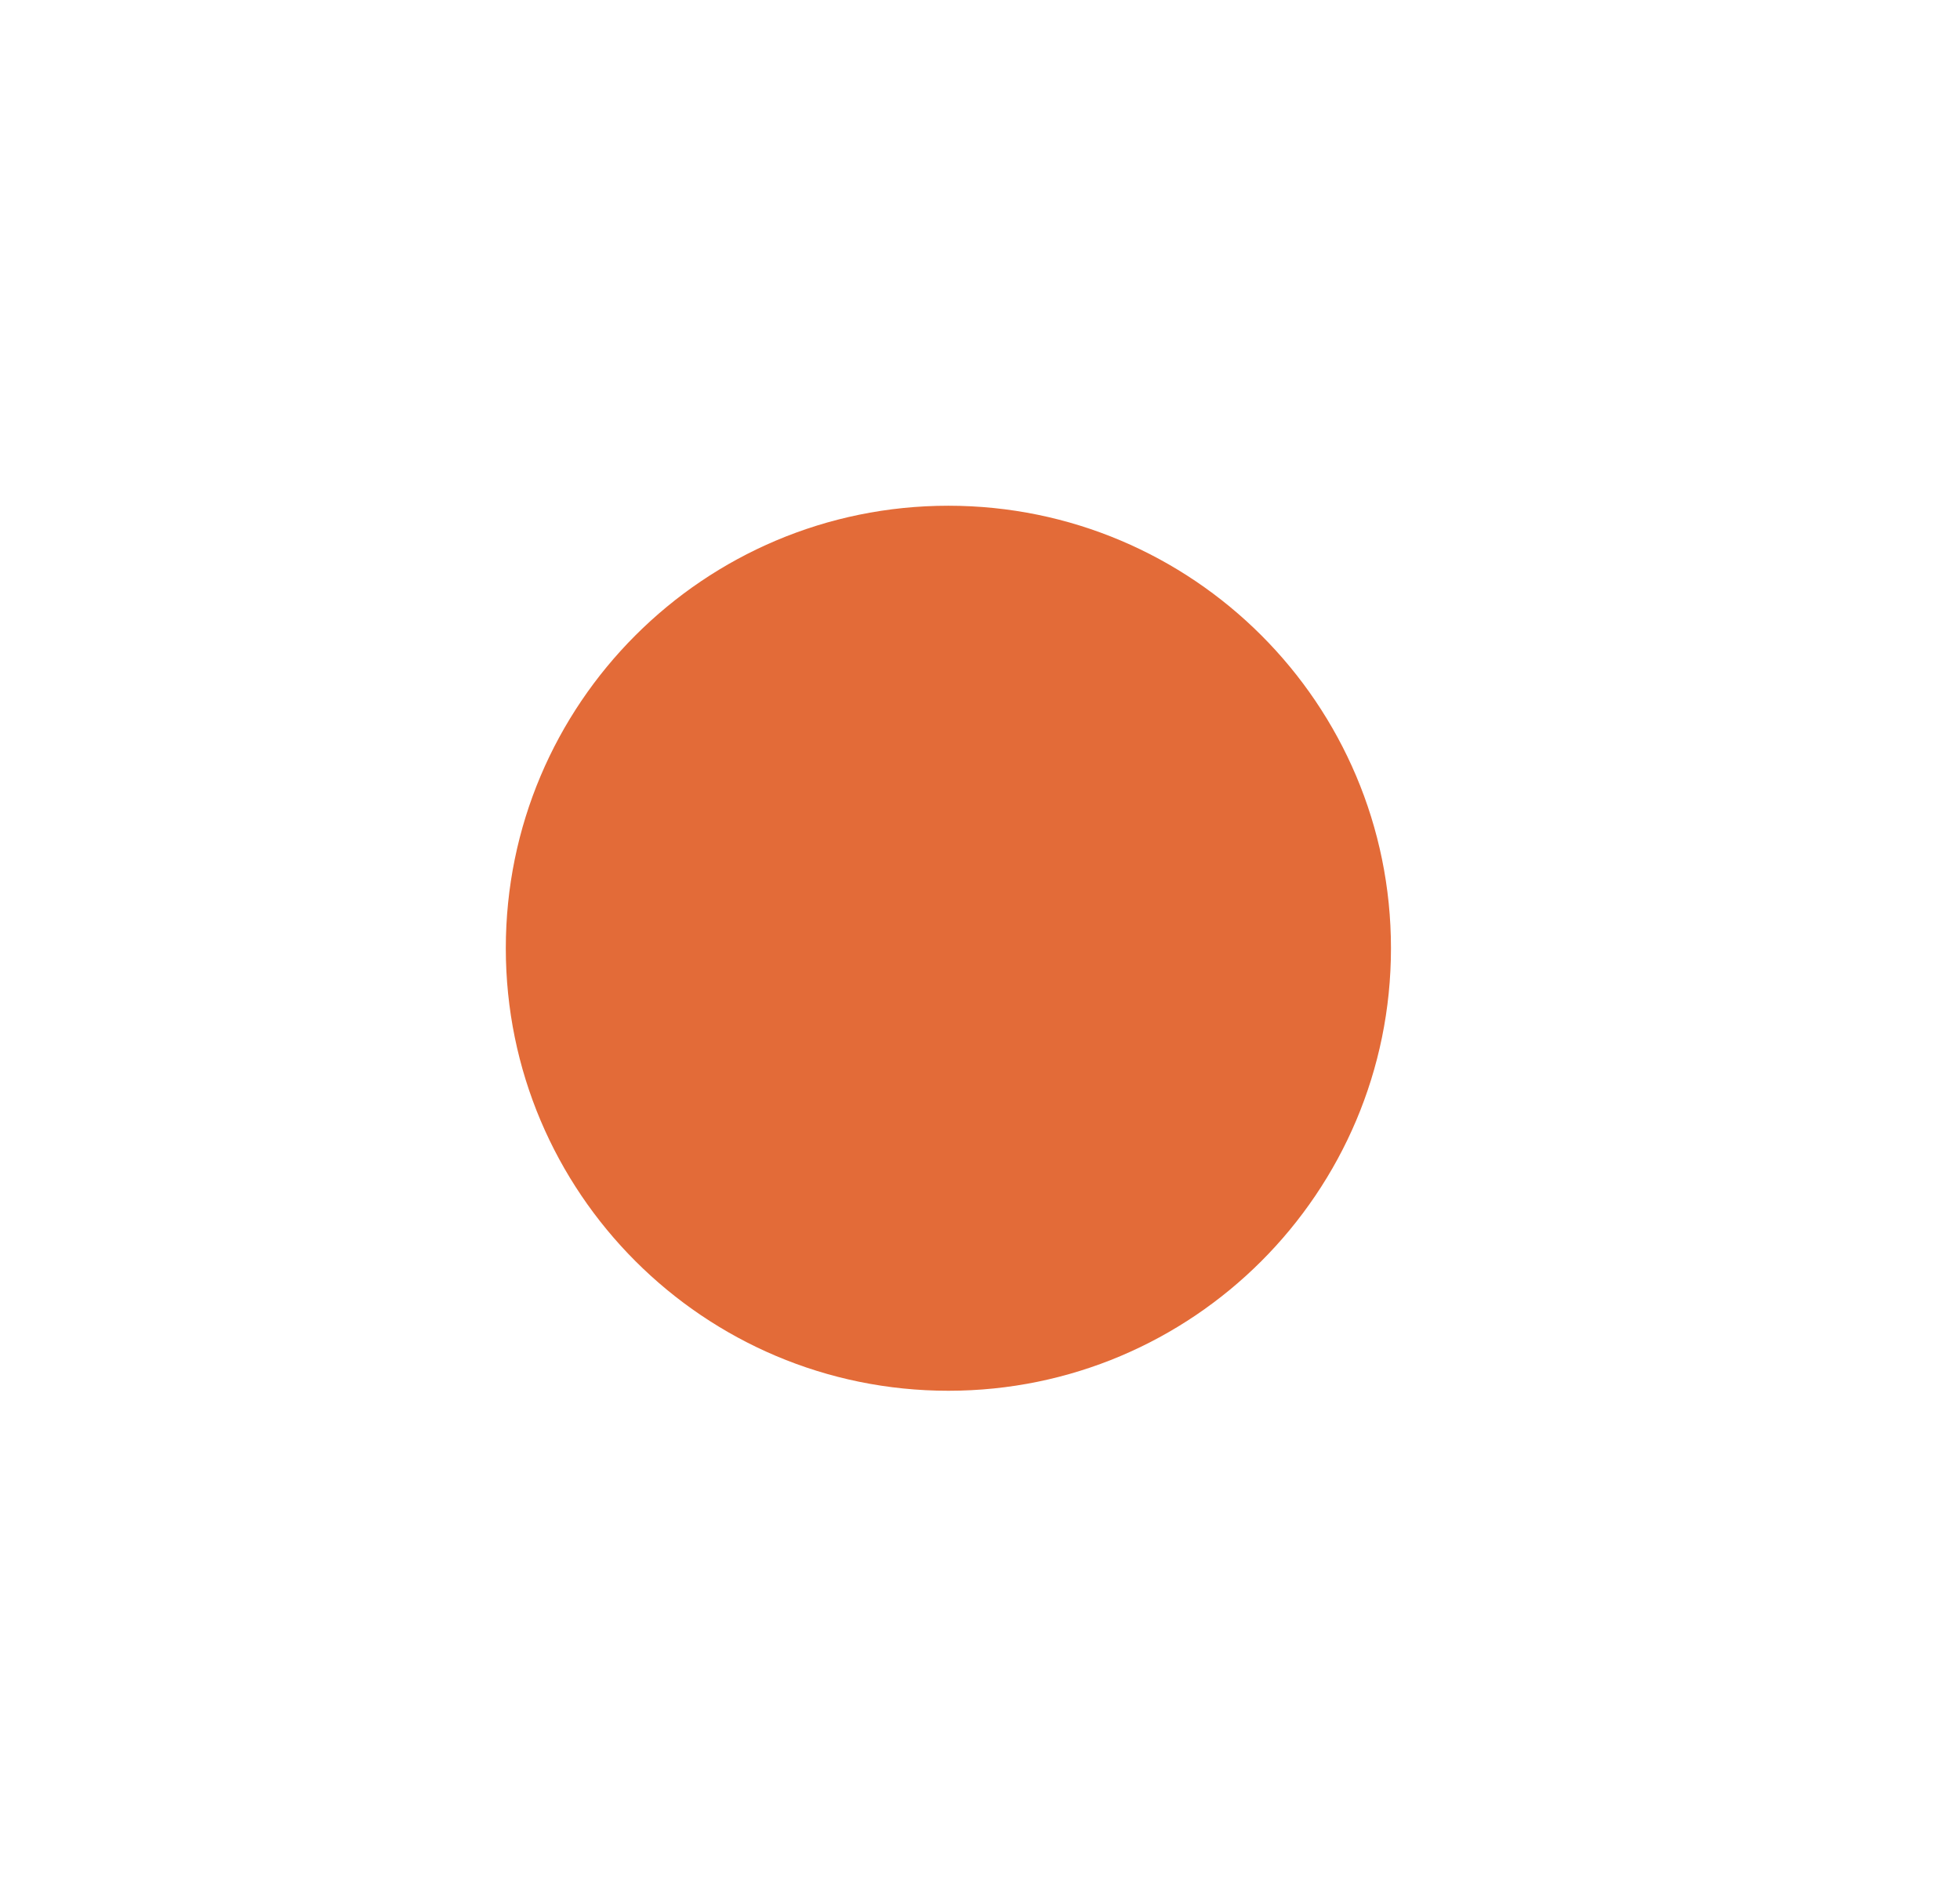
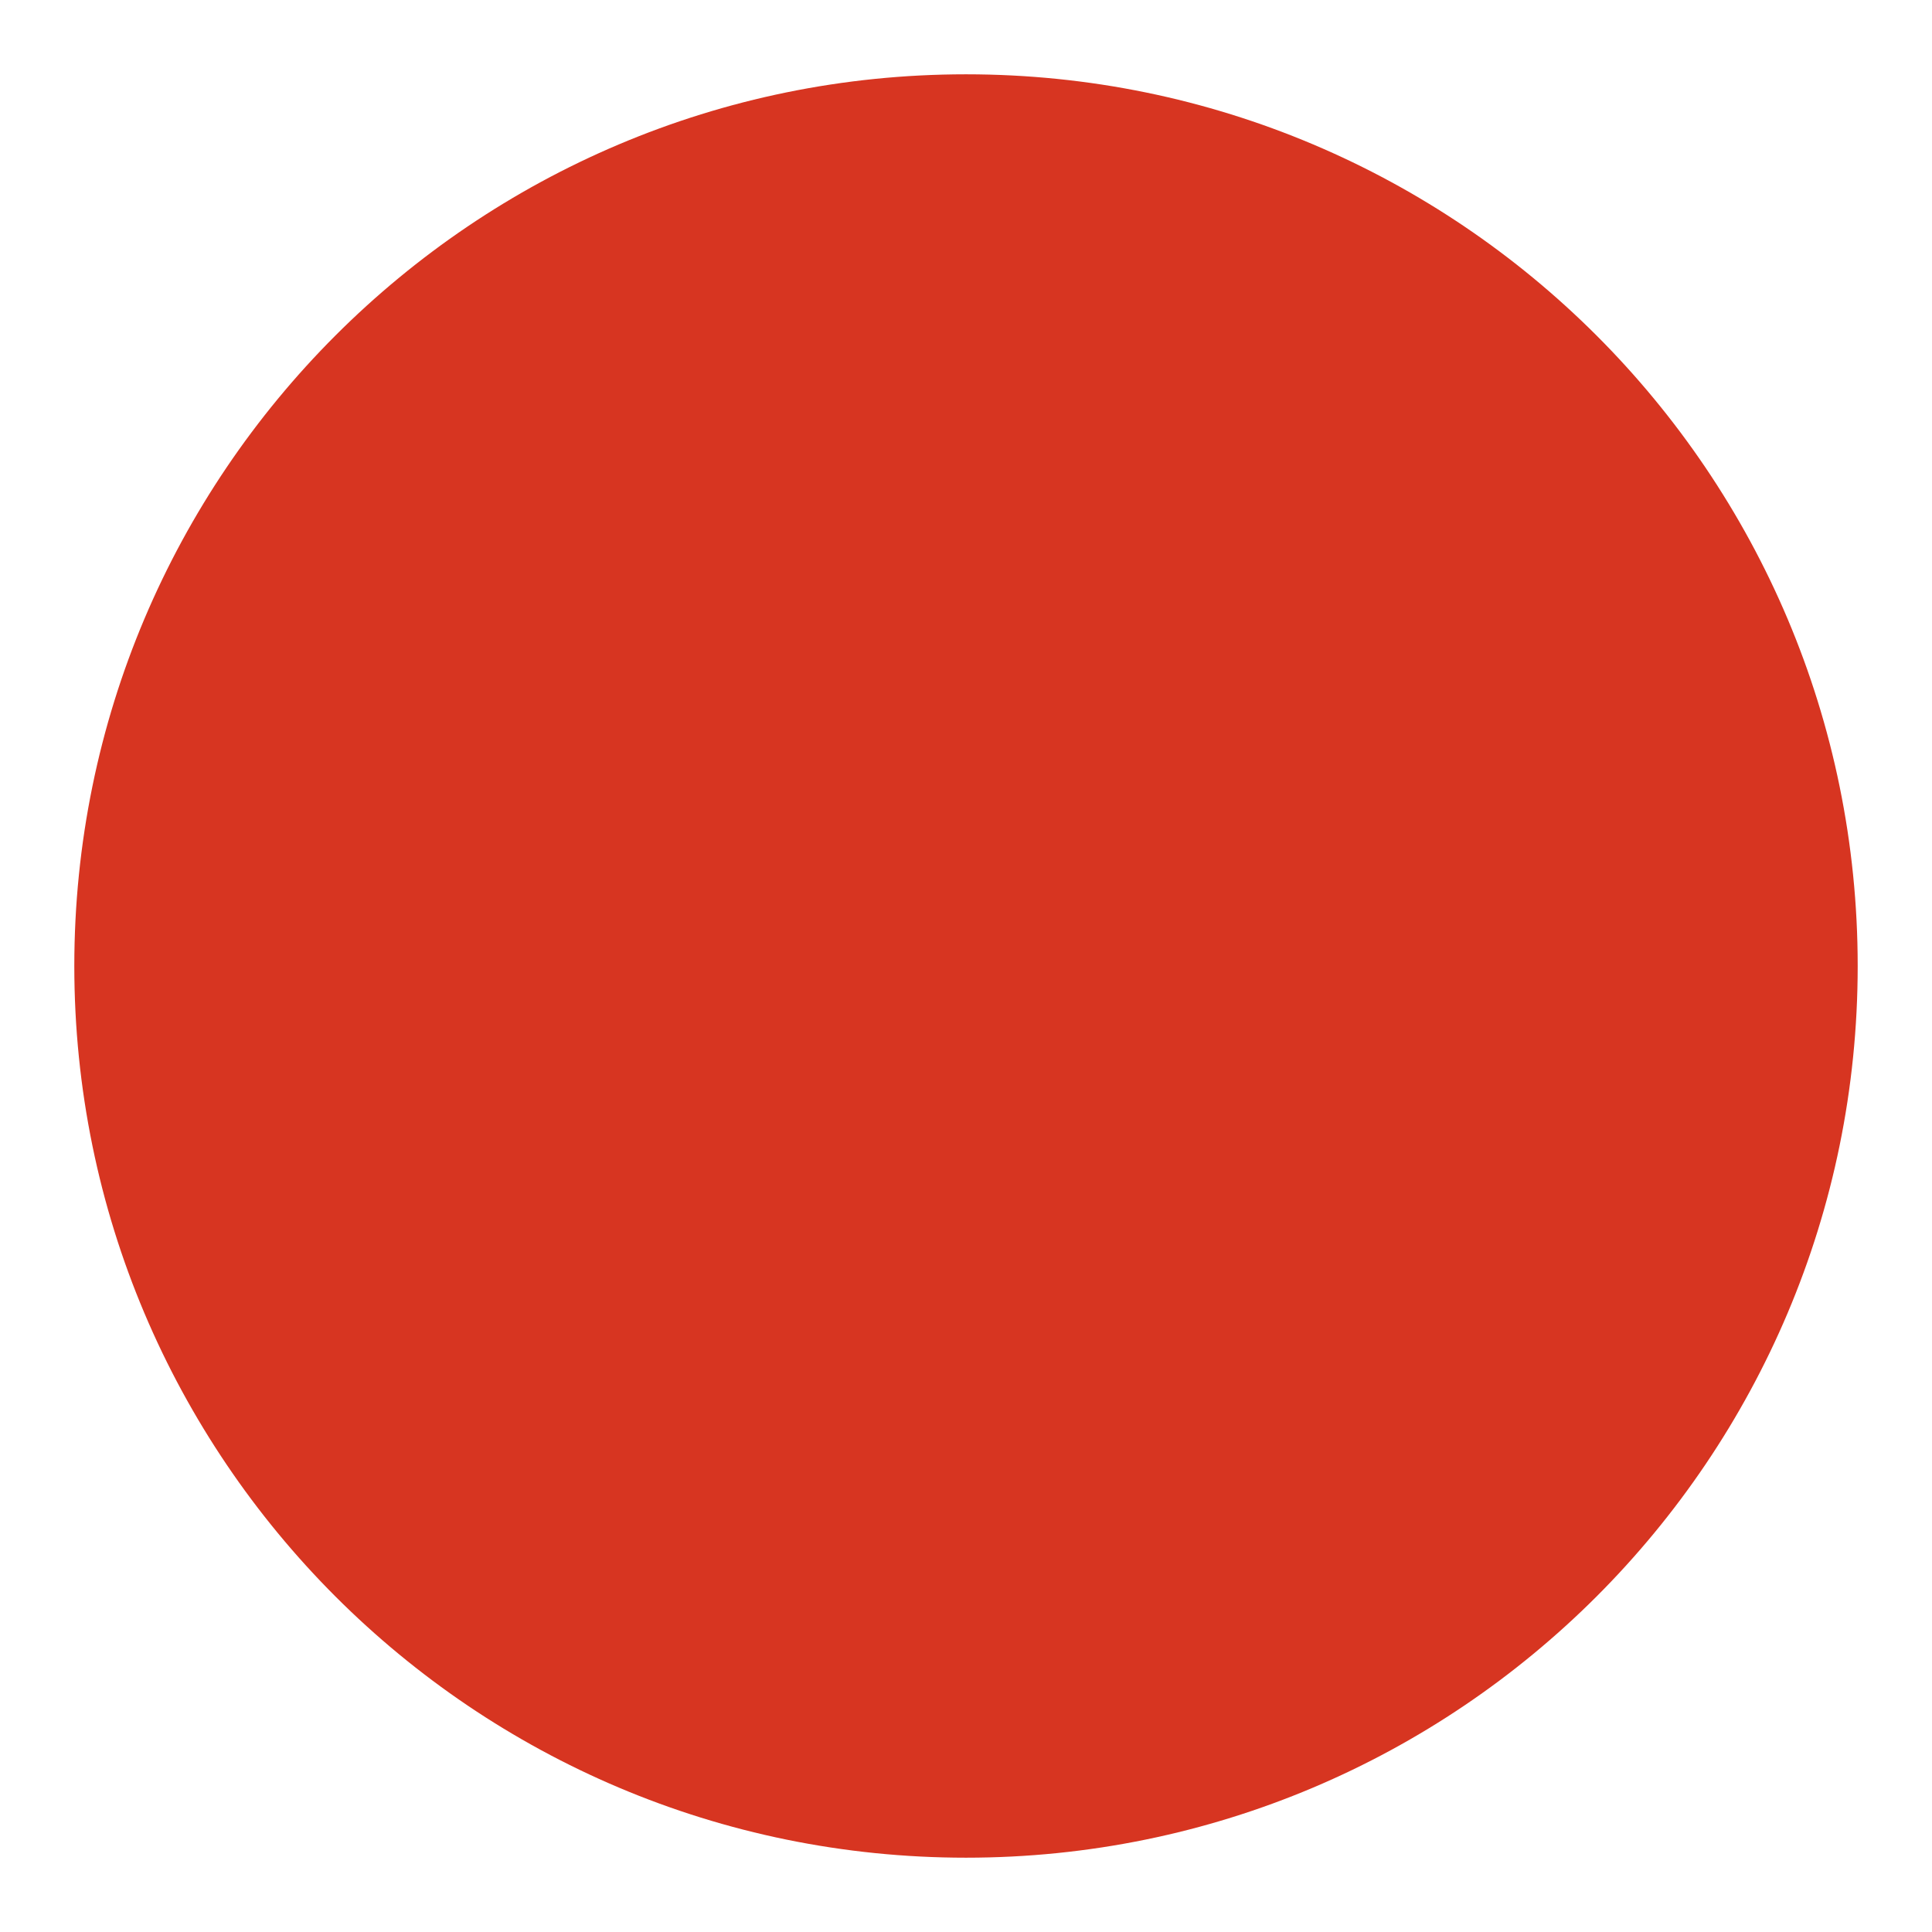
- <svg xmlns="http://www.w3.org/2000/svg" width="31px" height="30px" viewBox="0 0 31 30" version="1.1">
-   <g id="iPhone-8-Copy-12" stroke="none" stroke-width="1" fill="none" fill-rule="evenodd">
-     <circle id="Oval" fill="#E36B38" cx="15" cy="15" r="7" />
+ <svg xmlns="http://www.w3.org/2000/svg" width="52px" height="52px" viewBox="0 0 52 52" version="1.1">
+   <g id="newreddot" stroke="none" stroke-width="1" fill="none" fill-rule="evenodd">
+     <circle id="Oval" fill="#D73521" cx="26" cy="26" r="24" />
  </g>
</svg>
